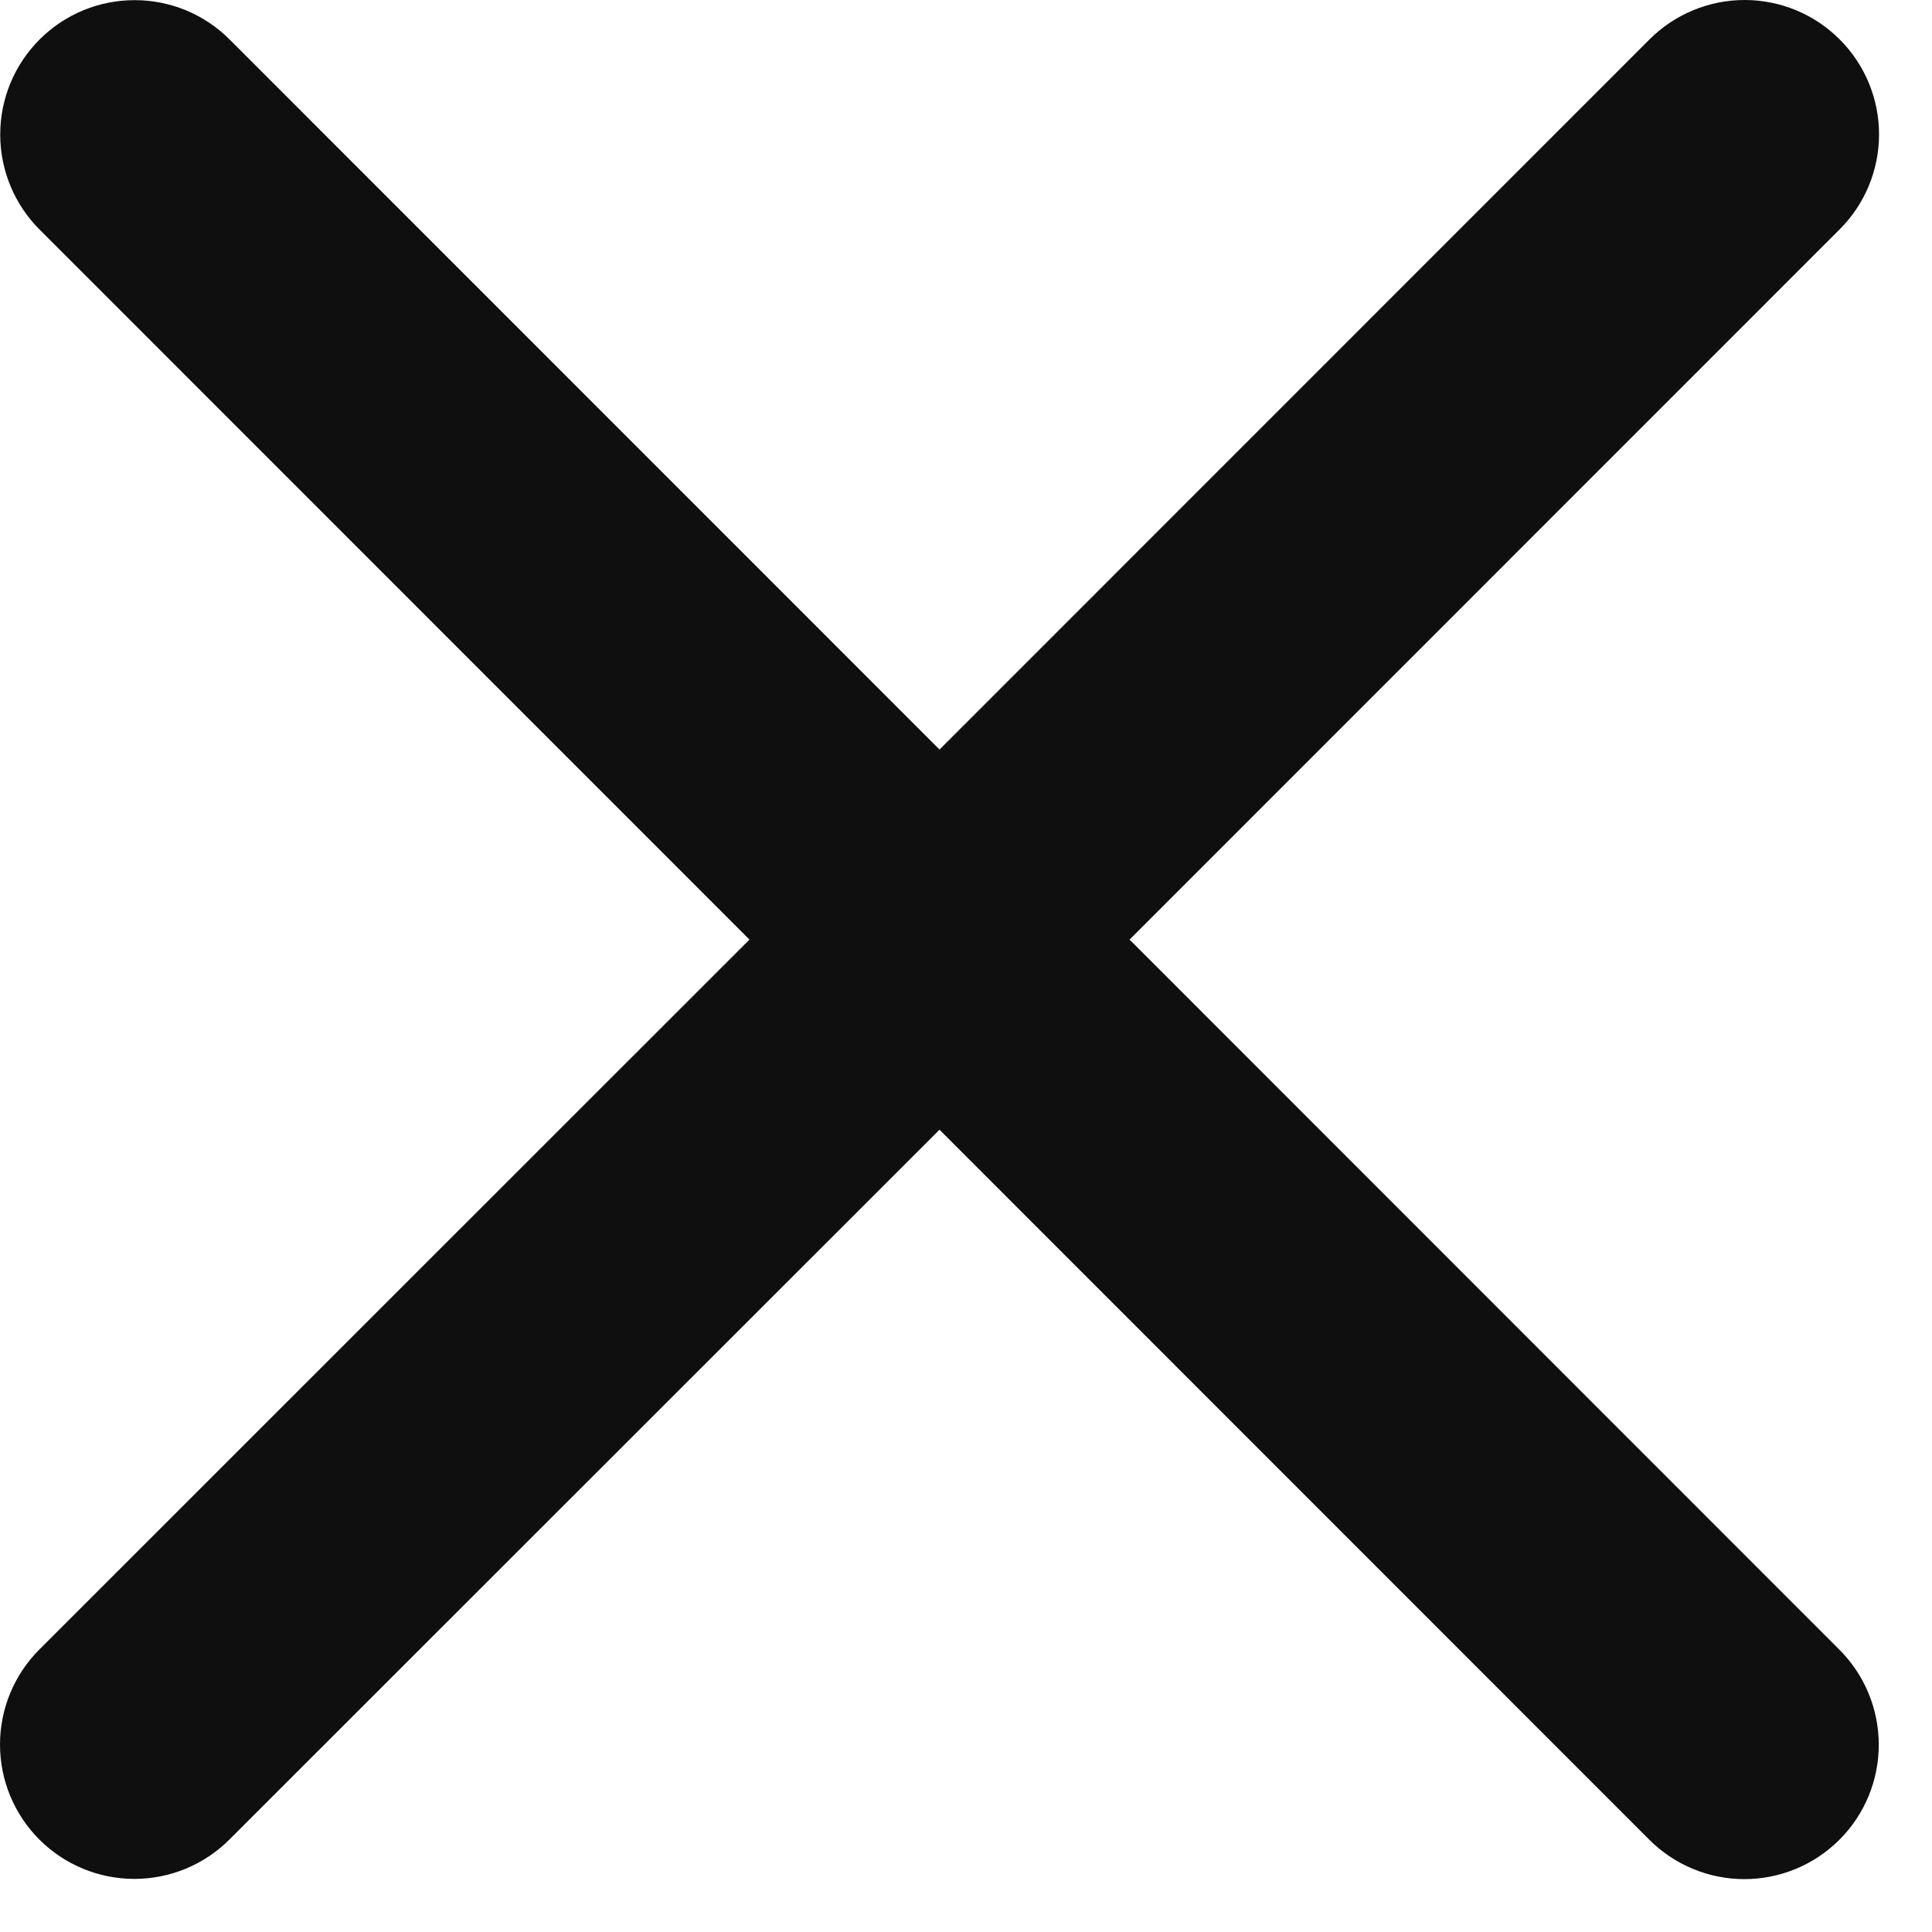
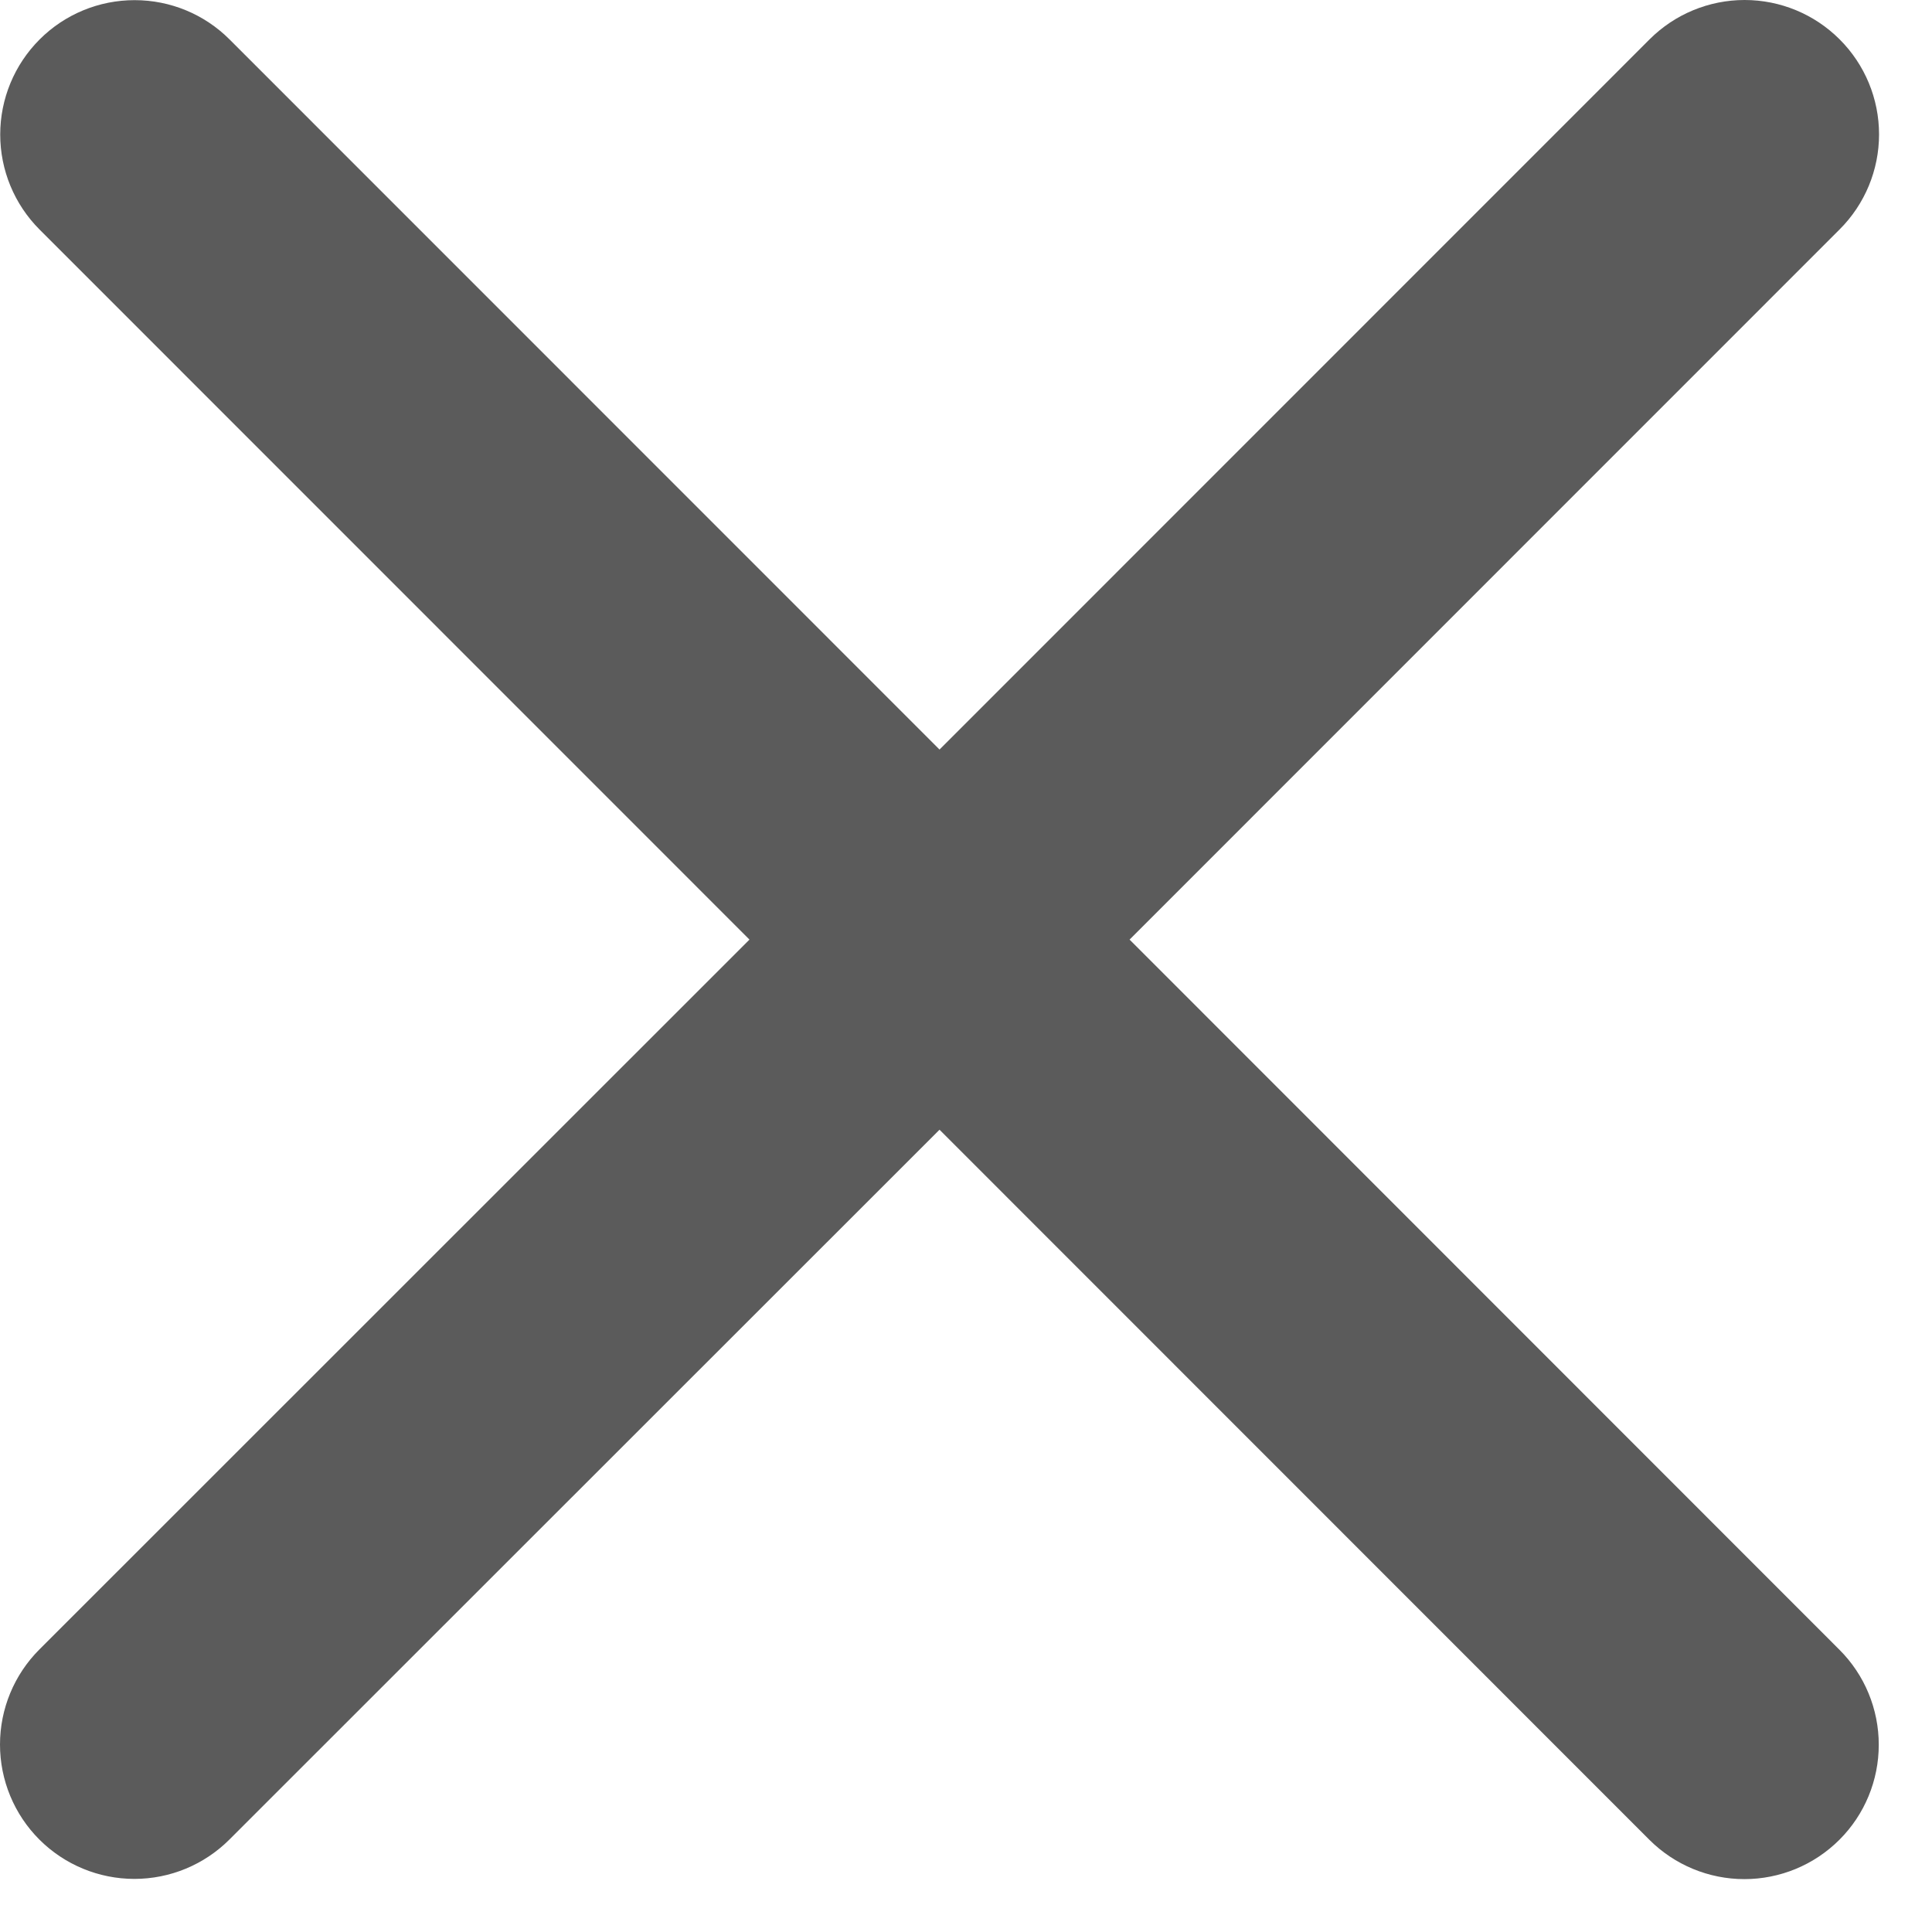
<svg xmlns="http://www.w3.org/2000/svg" width="27" height="27" viewBox="0 0 27 27" fill="none">
-   <path d="M25.706 23.055C26.059 23.407 26.256 23.885 26.256 24.383C26.256 24.881 26.059 25.359 25.706 25.711C25.354 26.063 24.876 26.261 24.378 26.261C23.88 26.261 23.402 26.063 23.05 25.711L13.13 15.788L3.206 25.708C2.854 26.06 2.376 26.258 1.878 26.258C1.38 26.258 0.902 26.06 0.55 25.708C0.198 25.356 5.24879e-09 24.878 0 24.38C-5.24879e-09 23.882 0.198 23.404 0.55 23.052L10.474 13.131L0.553 3.208C0.201 2.856 0.003 2.378 0.003 1.88C0.003 1.382 0.201 0.904 0.553 0.552C0.905 0.199 1.383 0.002 1.881 0.002C2.38 0.002 2.857 0.199 3.209 0.552L13.13 10.475L23.053 0.55C23.405 0.198 23.883 -8.29907e-09 24.381 0C24.88 8.29907e-09 25.357 0.198 25.709 0.55C26.062 0.902 26.26 1.38 26.26 1.878C26.26 2.376 26.062 2.854 25.709 3.206L15.786 13.131L25.706 23.055Z" fill="#0F0F10" />
+   <path d="M25.706 23.055C26.059 23.407 26.256 23.885 26.256 24.383C26.256 24.881 26.059 25.359 25.706 25.711C25.354 26.063 24.876 26.261 24.378 26.261C23.88 26.261 23.402 26.063 23.05 25.711L13.13 15.788L3.206 25.708C2.854 26.06 2.376 26.258 1.878 26.258C1.38 26.258 0.902 26.06 0.55 25.708C0.198 25.356 5.24879e-09 24.878 0 24.38C-5.24879e-09 23.882 0.198 23.404 0.55 23.052L10.474 13.131L0.553 3.208C0.201 2.856 0.003 2.378 0.003 1.88C0.003 1.382 0.201 0.904 0.553 0.552C0.905 0.199 1.383 0.002 1.881 0.002C2.38 0.002 2.857 0.199 3.209 0.552L13.13 10.475L23.053 0.55C23.405 0.198 23.883 -8.29907e-09 24.381 0C24.88 8.29907e-09 25.357 0.198 25.709 0.55C26.062 0.902 26.26 1.38 26.26 1.878C26.26 2.376 26.062 2.854 25.709 3.206L15.786 13.131L25.706 23.055Z" fill="#5b5b5b" />
</svg>
